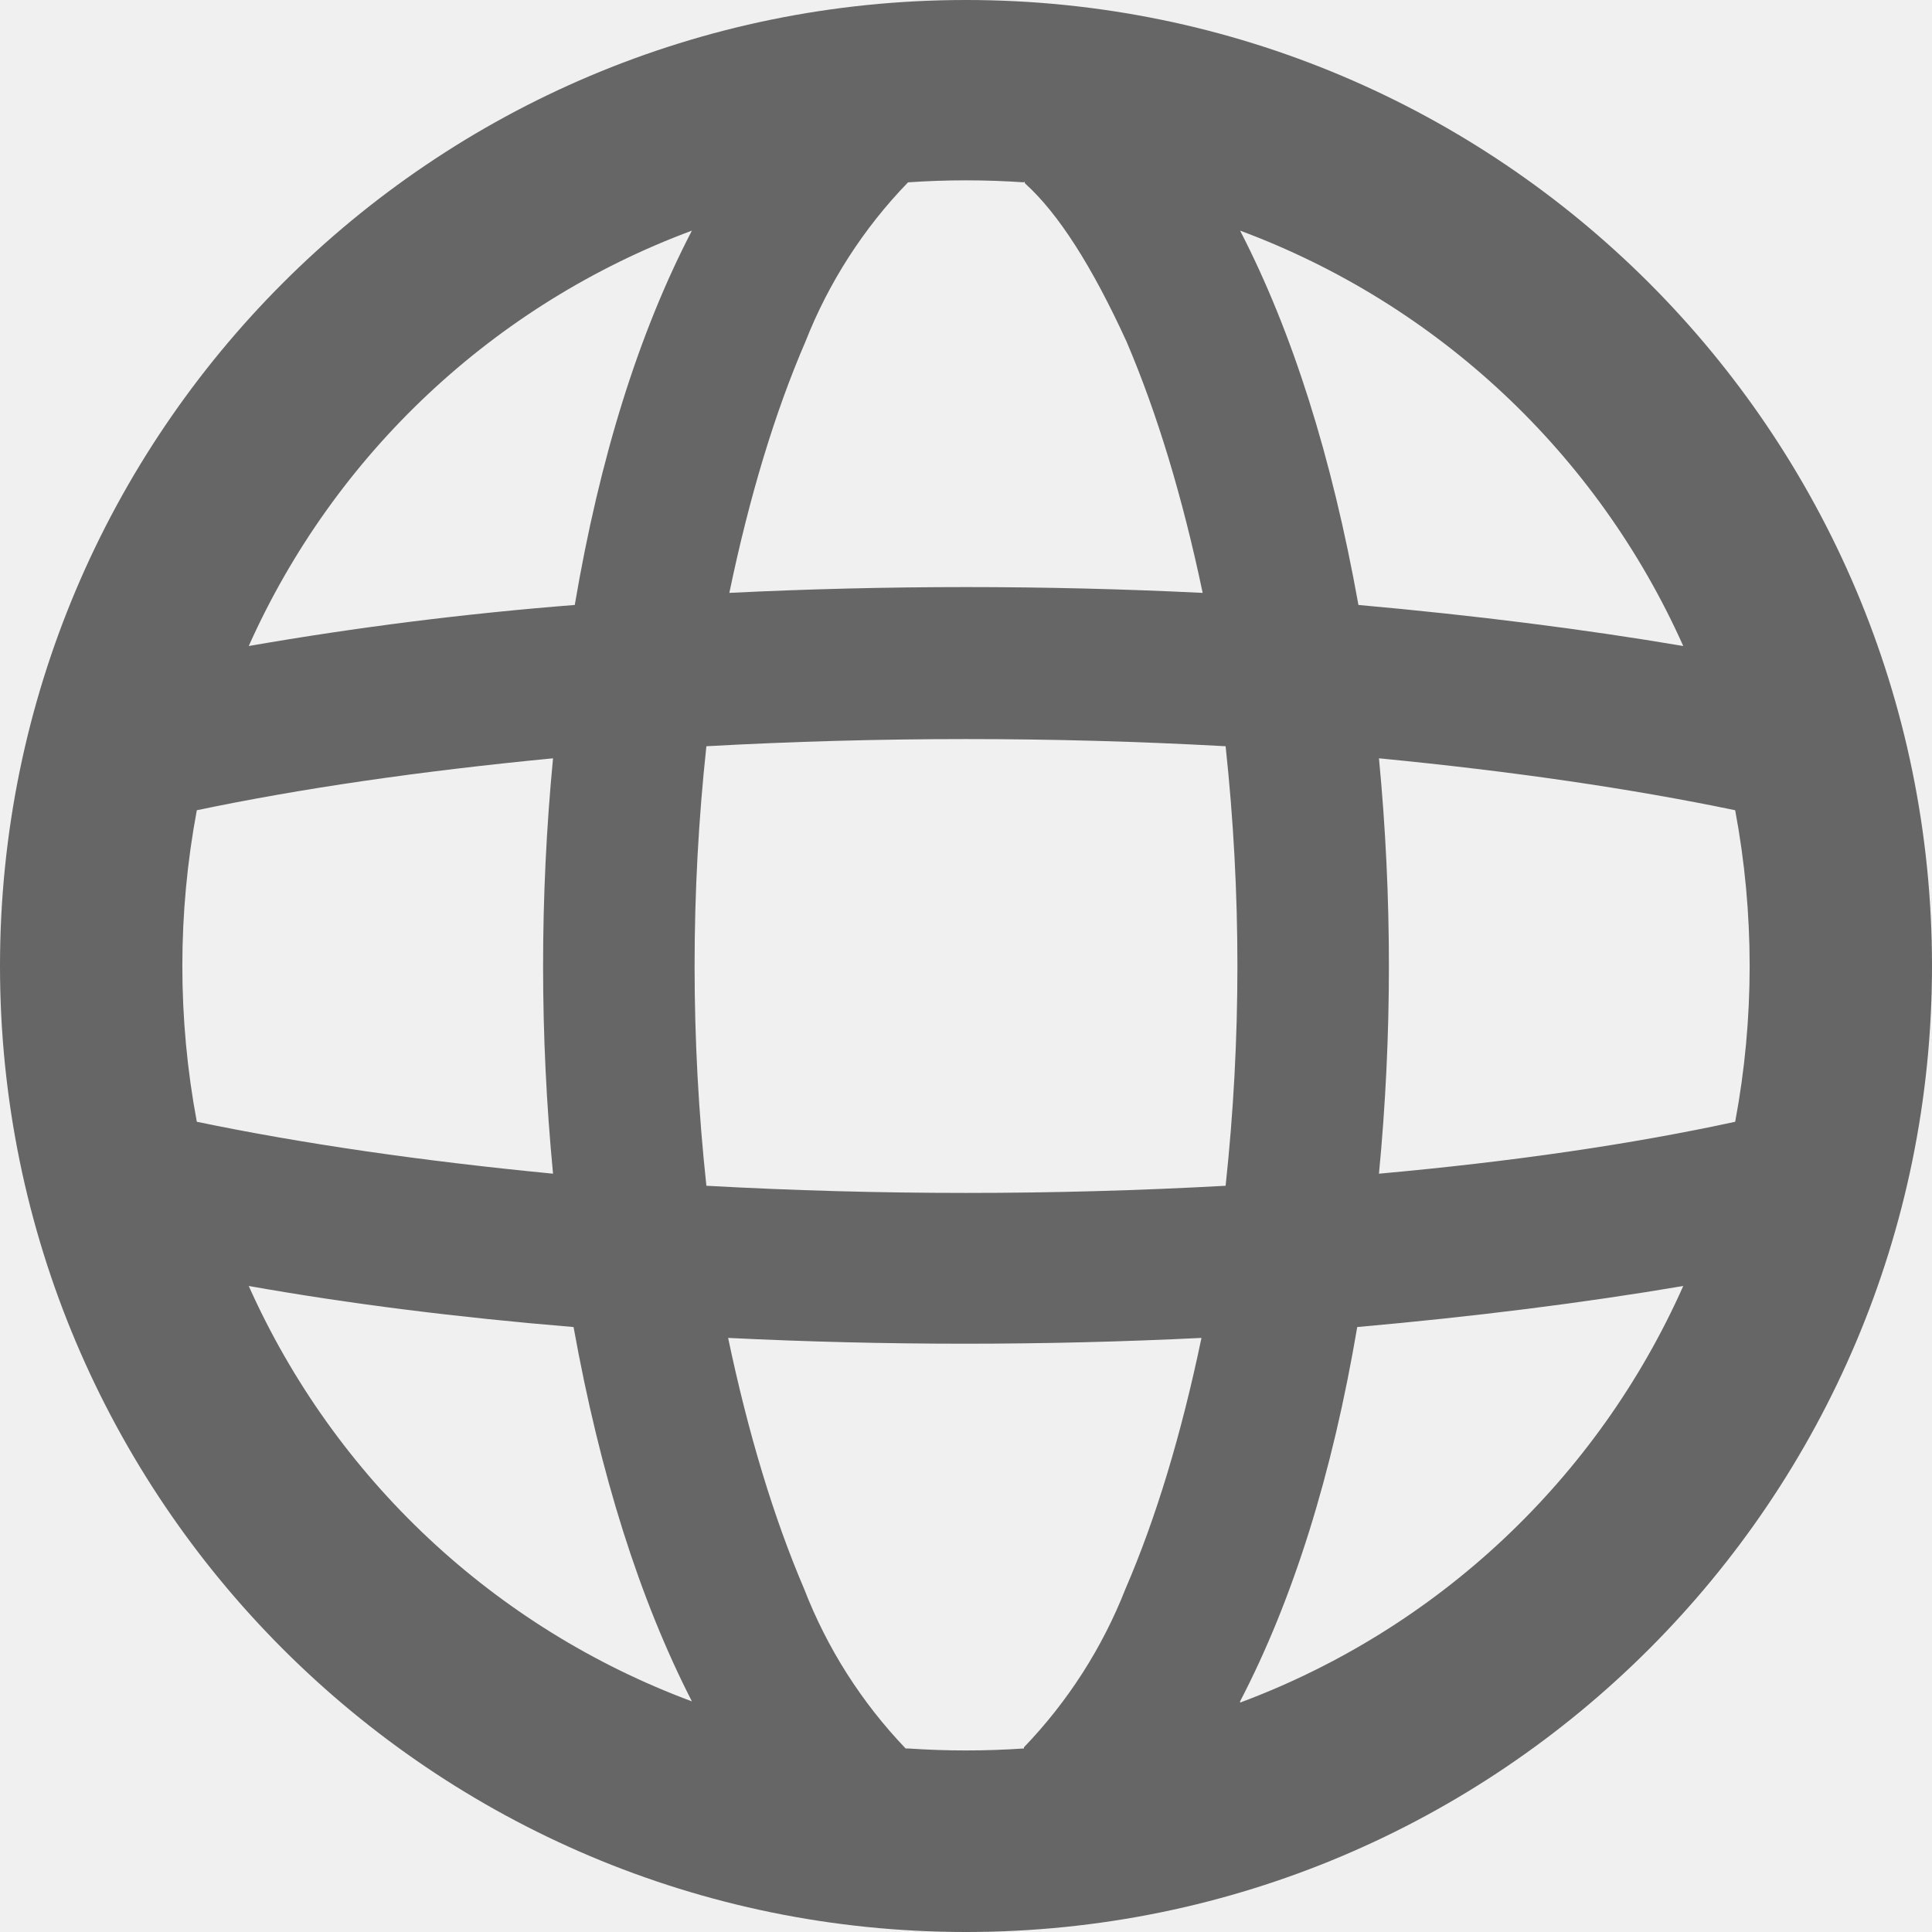
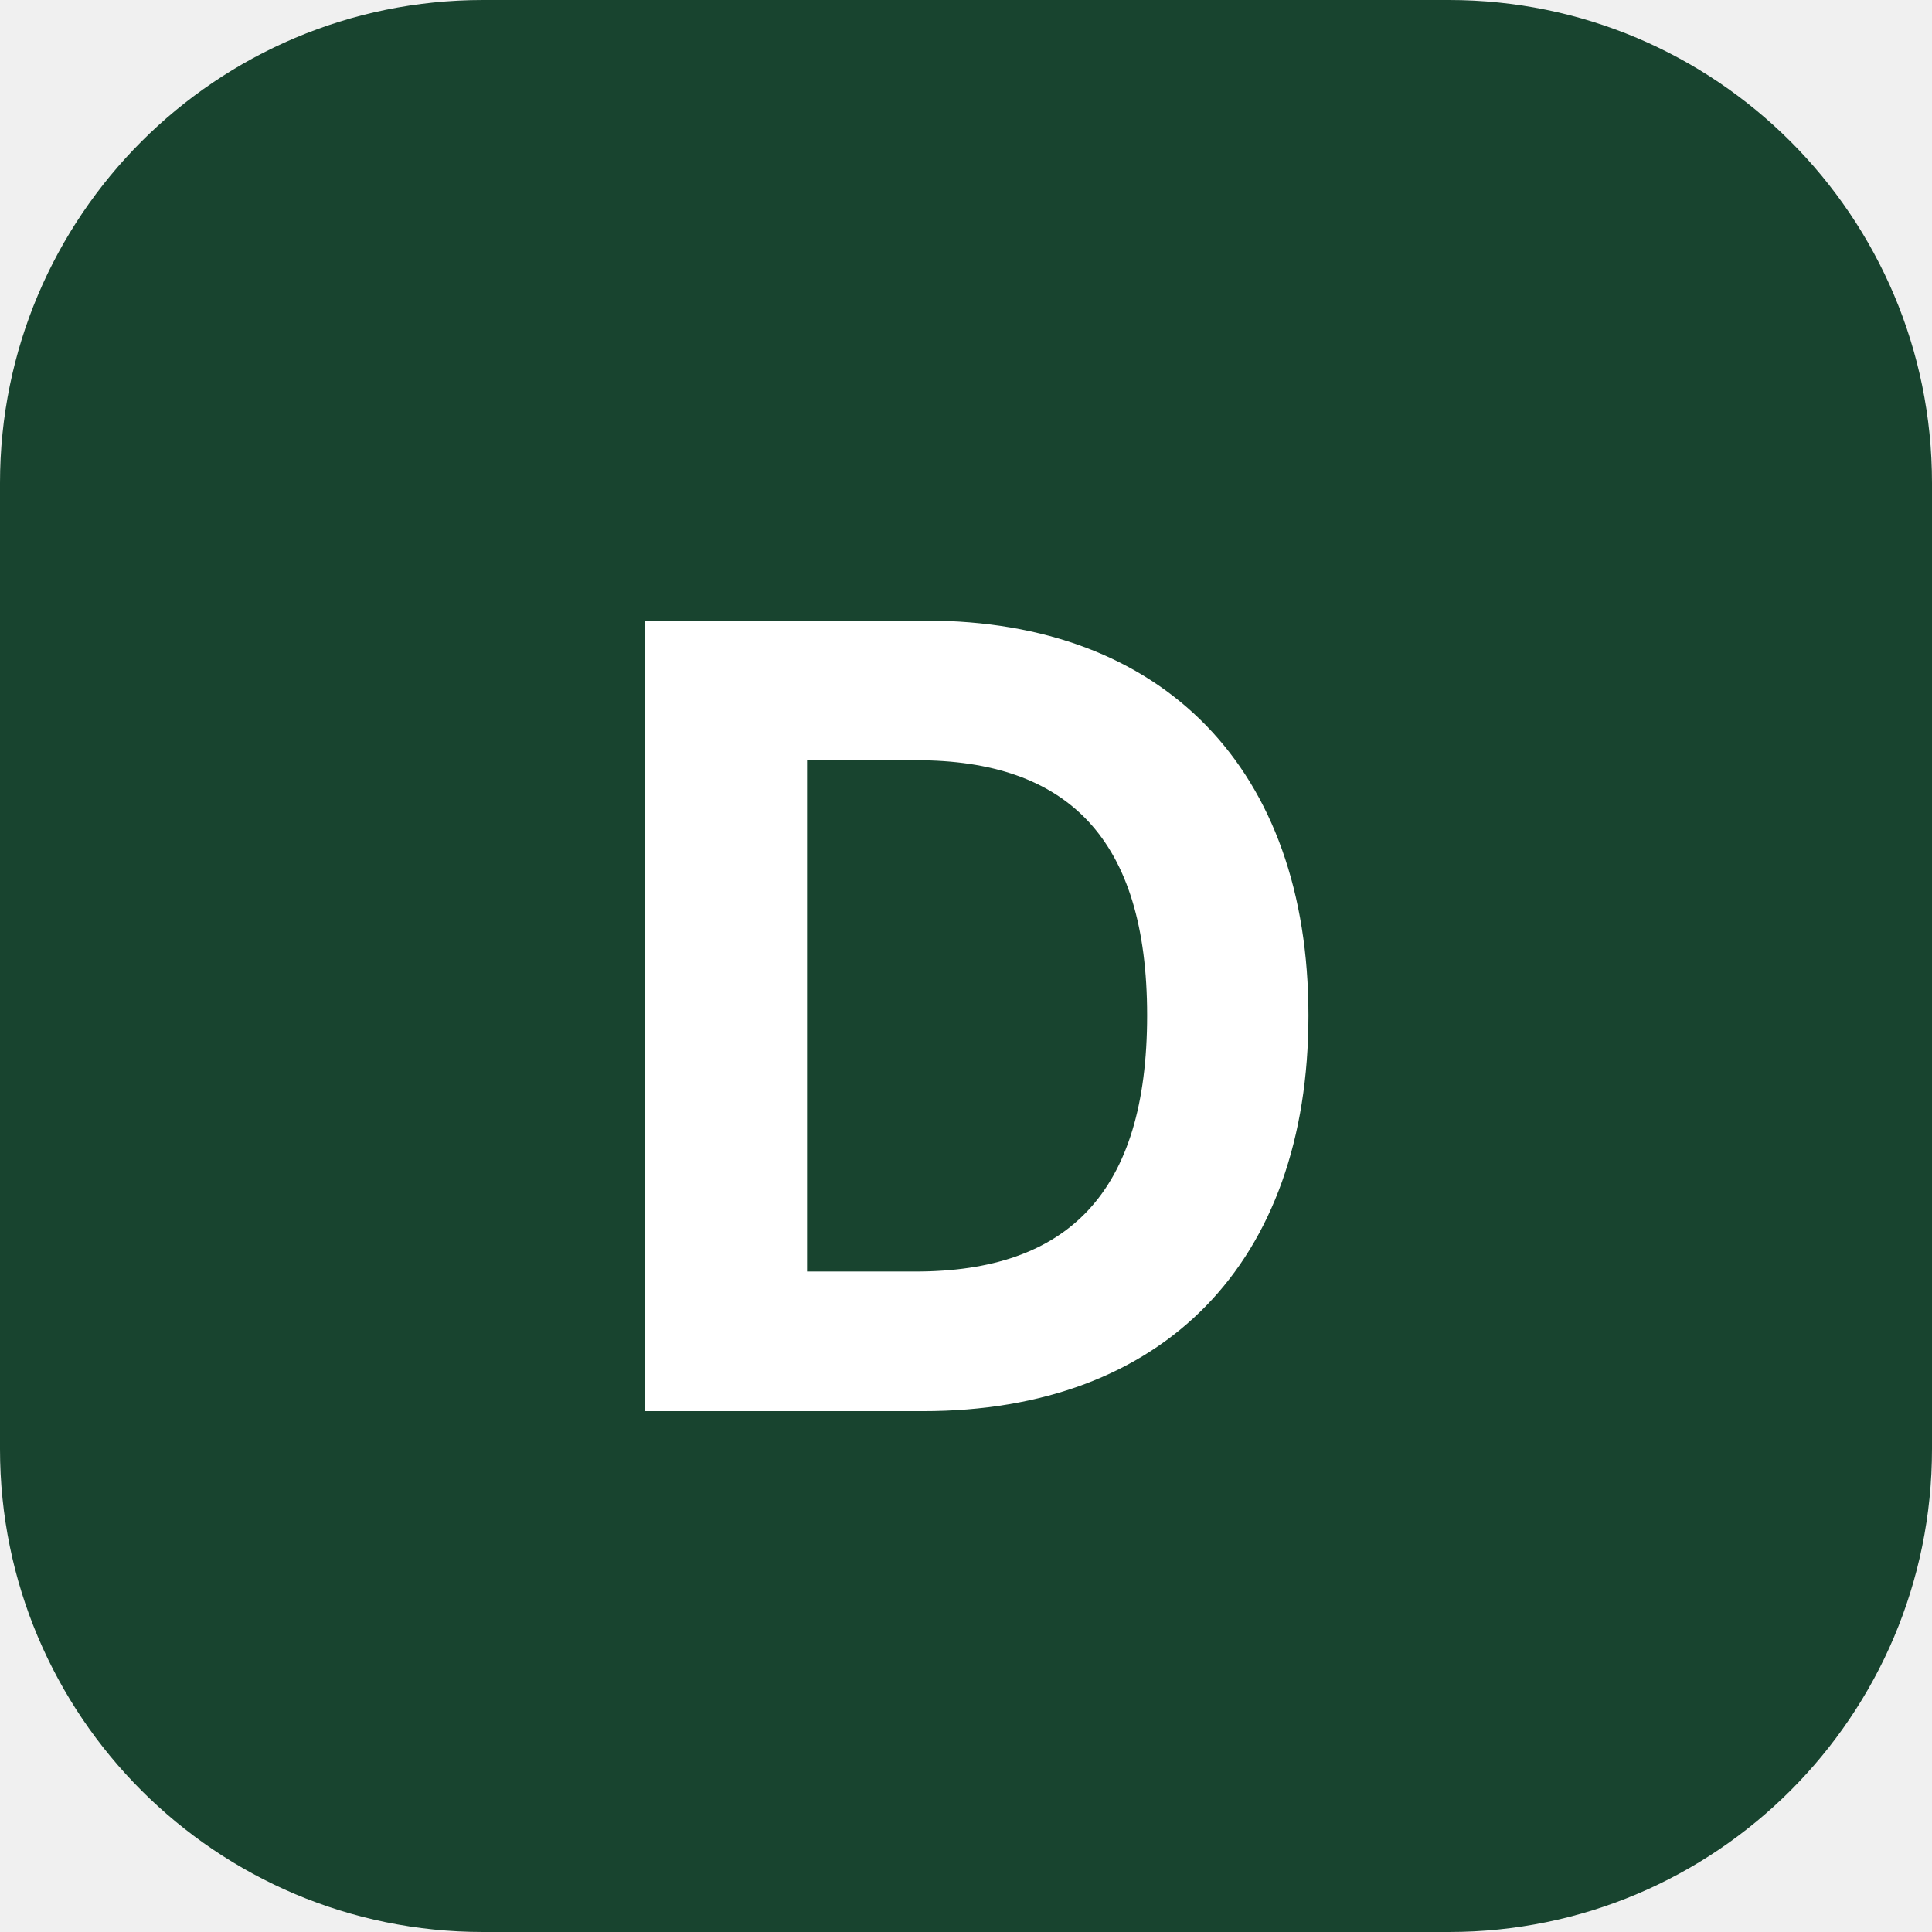
- <svg xmlns="http://www.w3.org/2000/svg" fill="none" viewBox="0 0 16 16">
-   <g clip-path="url(#a)">
-     <path fill-rule="evenodd" clip-rule="evenodd" d="M10.27 14.1a6.5 6.5 0 0 0 3.67-3.45q-1.24.21-2.7.34-.31 1.83-.97 3.1M8 16A8 8 0 1 0 8 0a8 8 0 0 0 0 16m.48-1.52a7 7 0 0 1-.96 0H7.5a4 4 0 0 1-.84-1.32q-.38-.89-.63-2.08a40 40 0 0 0 3.92 0q-.25 1.2-.63 2.08a4 4 0 0 1-.84 1.31zm2.94-4.76q1.66-.15 2.95-.43a7 7 0 0 0 0-2.58q-1.3-.27-2.95-.43a18 18 0 0 1 0 3.44m-1.27-3.54a17 17 0 0 1 0 3.64 39 39 0 0 1-4.3 0 17 17 0 0 1 0-3.64 39 39 0 0 1 4.3 0m1.1-1.17q1.45.13 2.69.34a6.5 6.5 0 0 0-3.67-3.44q.65 1.26.98 3.1M8.48 1.5l.01.02q.41.37.84 1.31.38.89.63 2.08a40 40 0 0 0-3.92 0q.25-1.2.63-2.08a4 4 0 0 1 .85-1.32 7 7 0 0 1 .96 0m-2.75.4a6.5 6.5 0 0 0-3.67 3.44 29 29 0 0 1 2.7-.34q.31-1.83.97-3.1M4.58 6.28q-1.66.16-2.95.43a7 7 0 0 0 0 2.58q1.3.27 2.95.43a18 18 0 0 1 0-3.44m.17 4.71q-1.45-.12-2.69-.34a6.5 6.5 0 0 0 3.67 3.44q-.65-1.27-.98-3.1" fill="#666" />
-   </g>
-   <defs>
-     <clipPath id="a">
-       <path fill="#fff" d="M0 0h16v16H0z" />
-     </clipPath>
-   </defs>
+ <svg xmlns="http://www.w3.org/2000/svg" viewBox="0 0 64 64" width="64" height="64">
+   <rect width="64" height="64" rx="16" fill="#18442F" />
+   <text x="50%" y="52%" dominant-baseline="middle" text-anchor="middle" fill="#FFFFFF" font-family="Plus Jakarta Sans, Inter, system-ui, -apple-system, sans-serif" font-size="36" font-weight="700">
+     D
+   </text>
</svg>
